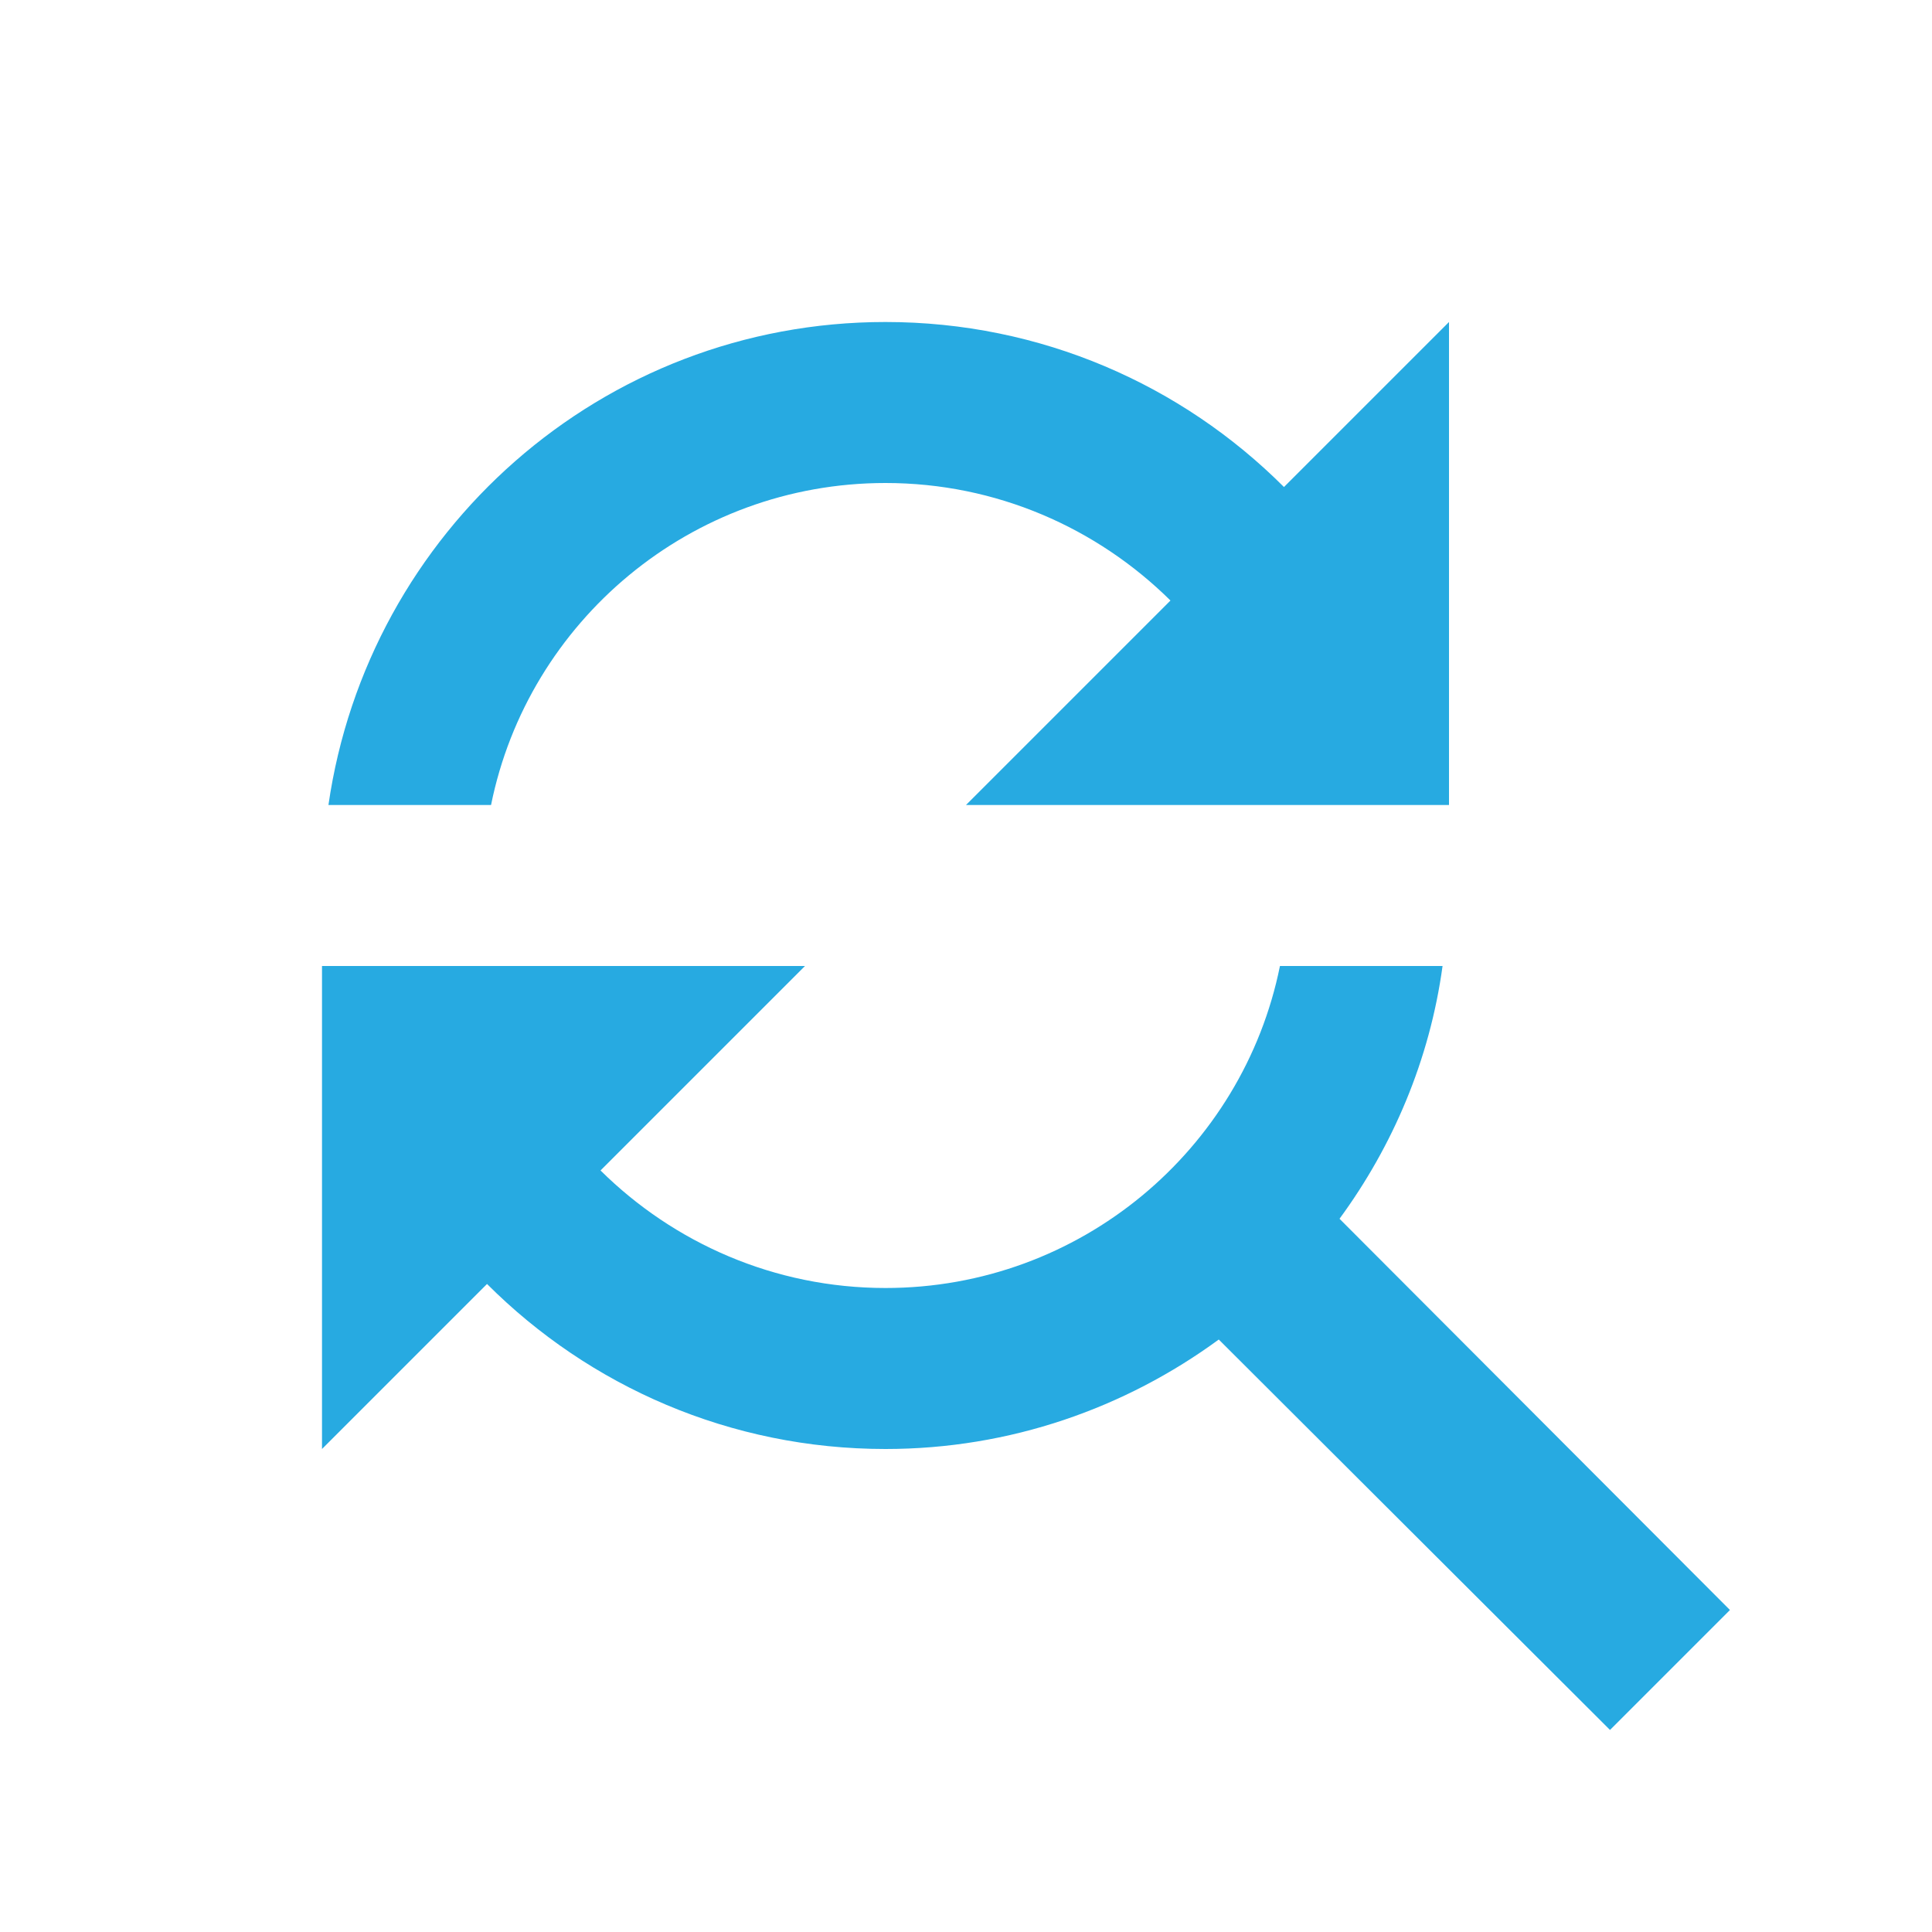
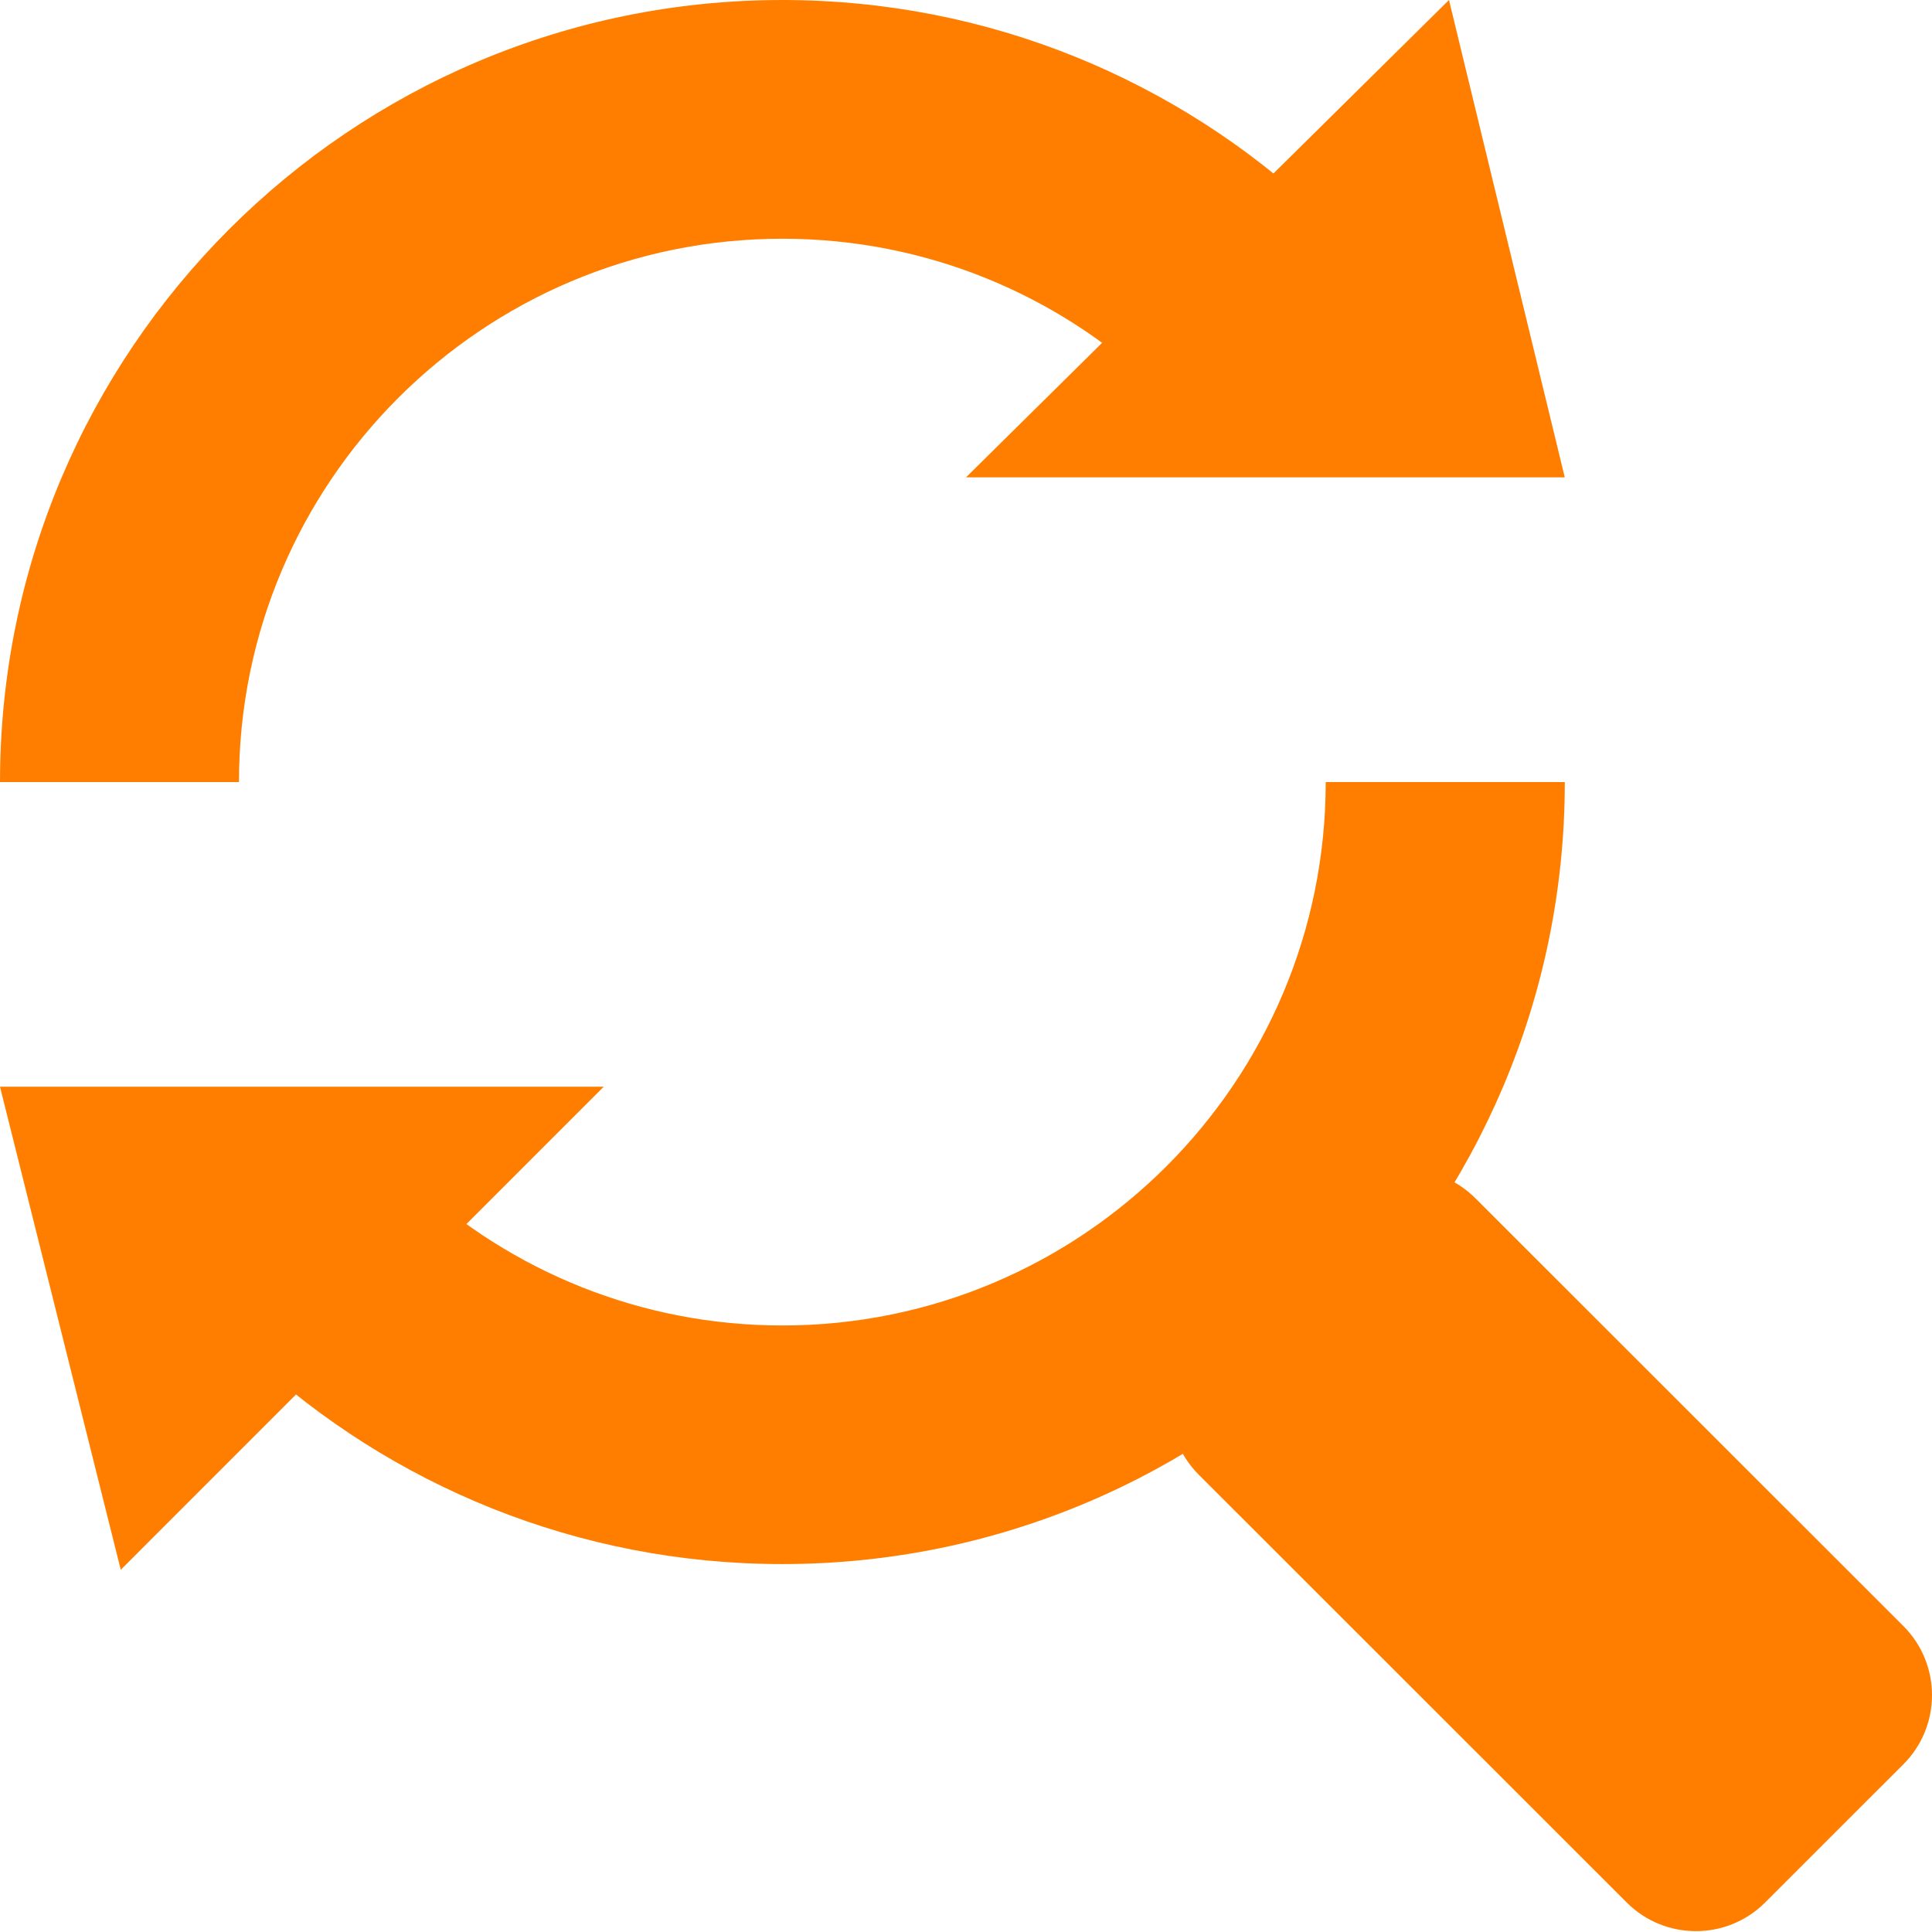
- <svg xmlns="http://www.w3.org/2000/svg" viewBox="0 0 24 24" fill="#27AAE1">
-   <path d="M0 0h24v24H0V0z" fill="none" />
-   <path d="M11 6c1.38 0 2.63.56 3.54 1.46L12 10h6V4l-2.05 2.05C14.68 4.78 12.93 4 11 4c-3.53 0-6.43 2.61-6.92 6H6.1c.46-2.28 2.48-4 4.9-4zm5.64 9.14c.66-.9 1.12-1.97 1.28-3.14H15.9c-.46 2.28-2.48 4-4.9 4-1.38 0-2.63-.56-3.54-1.46L10 12H4v6l2.05-2.05C7.32 17.22 9.07 18 11 18c1.55 0 2.98-.51 4.14-1.36L20 21.49 21.49 20l-4.85-4.86z" />
+ <svg xmlns="http://www.w3.org/2000/svg" clip-rule="evenodd" fill-rule="evenodd" stroke-linejoin="round" stroke-miterlimit="2" viewBox="0 0 16 16">
+   <g fill="#ff7e00">
+     <path d="m15 39.5c0-.828-.602-1.5-1.343-1.5h-8.314c-.741 0-1.343.672-1.343 1.5v3c0 .828.602 1.5 1.343 1.5h8.314c.741 0 1.343-.672 1.343-1.5z" transform="matrix(.426295 .426114 -.381797 .381635 24.4495 -6.85517)" />
+     <path d="m12.959 6.477c0 3.574-2.903 6.476-6.48 6.476-1.695 0-3.24-.652-4.396-1.72l1.348-1.447c.802.739 1.873 1.191 3.048 1.191 2.484 0 4.5-2.017 4.5-4.5zm-12.959 0c0-3.575 2.903-6.477 6.479-6.477 1.714 0 3.274.667 4.433 1.755l-1.348 1.447c-.805-.76-1.891-1.225-3.085-1.225-2.483 0-4.5 2.016-4.5 4.5z" />
+     <g fill-rule="nonzero">
+       <path d="m12.49 9.84-2.69 12.706h13.912z" transform="matrix(-.356421 0 0 .311113 16.4516 -3.06131)" />
+       <path d="m12.186 9.325-2.806 12.858h14.028z" transform="matrix(.356421 0 0 -.311113 -3.34327 15.9013)" />
+     </g>
+   </g>
</svg>
